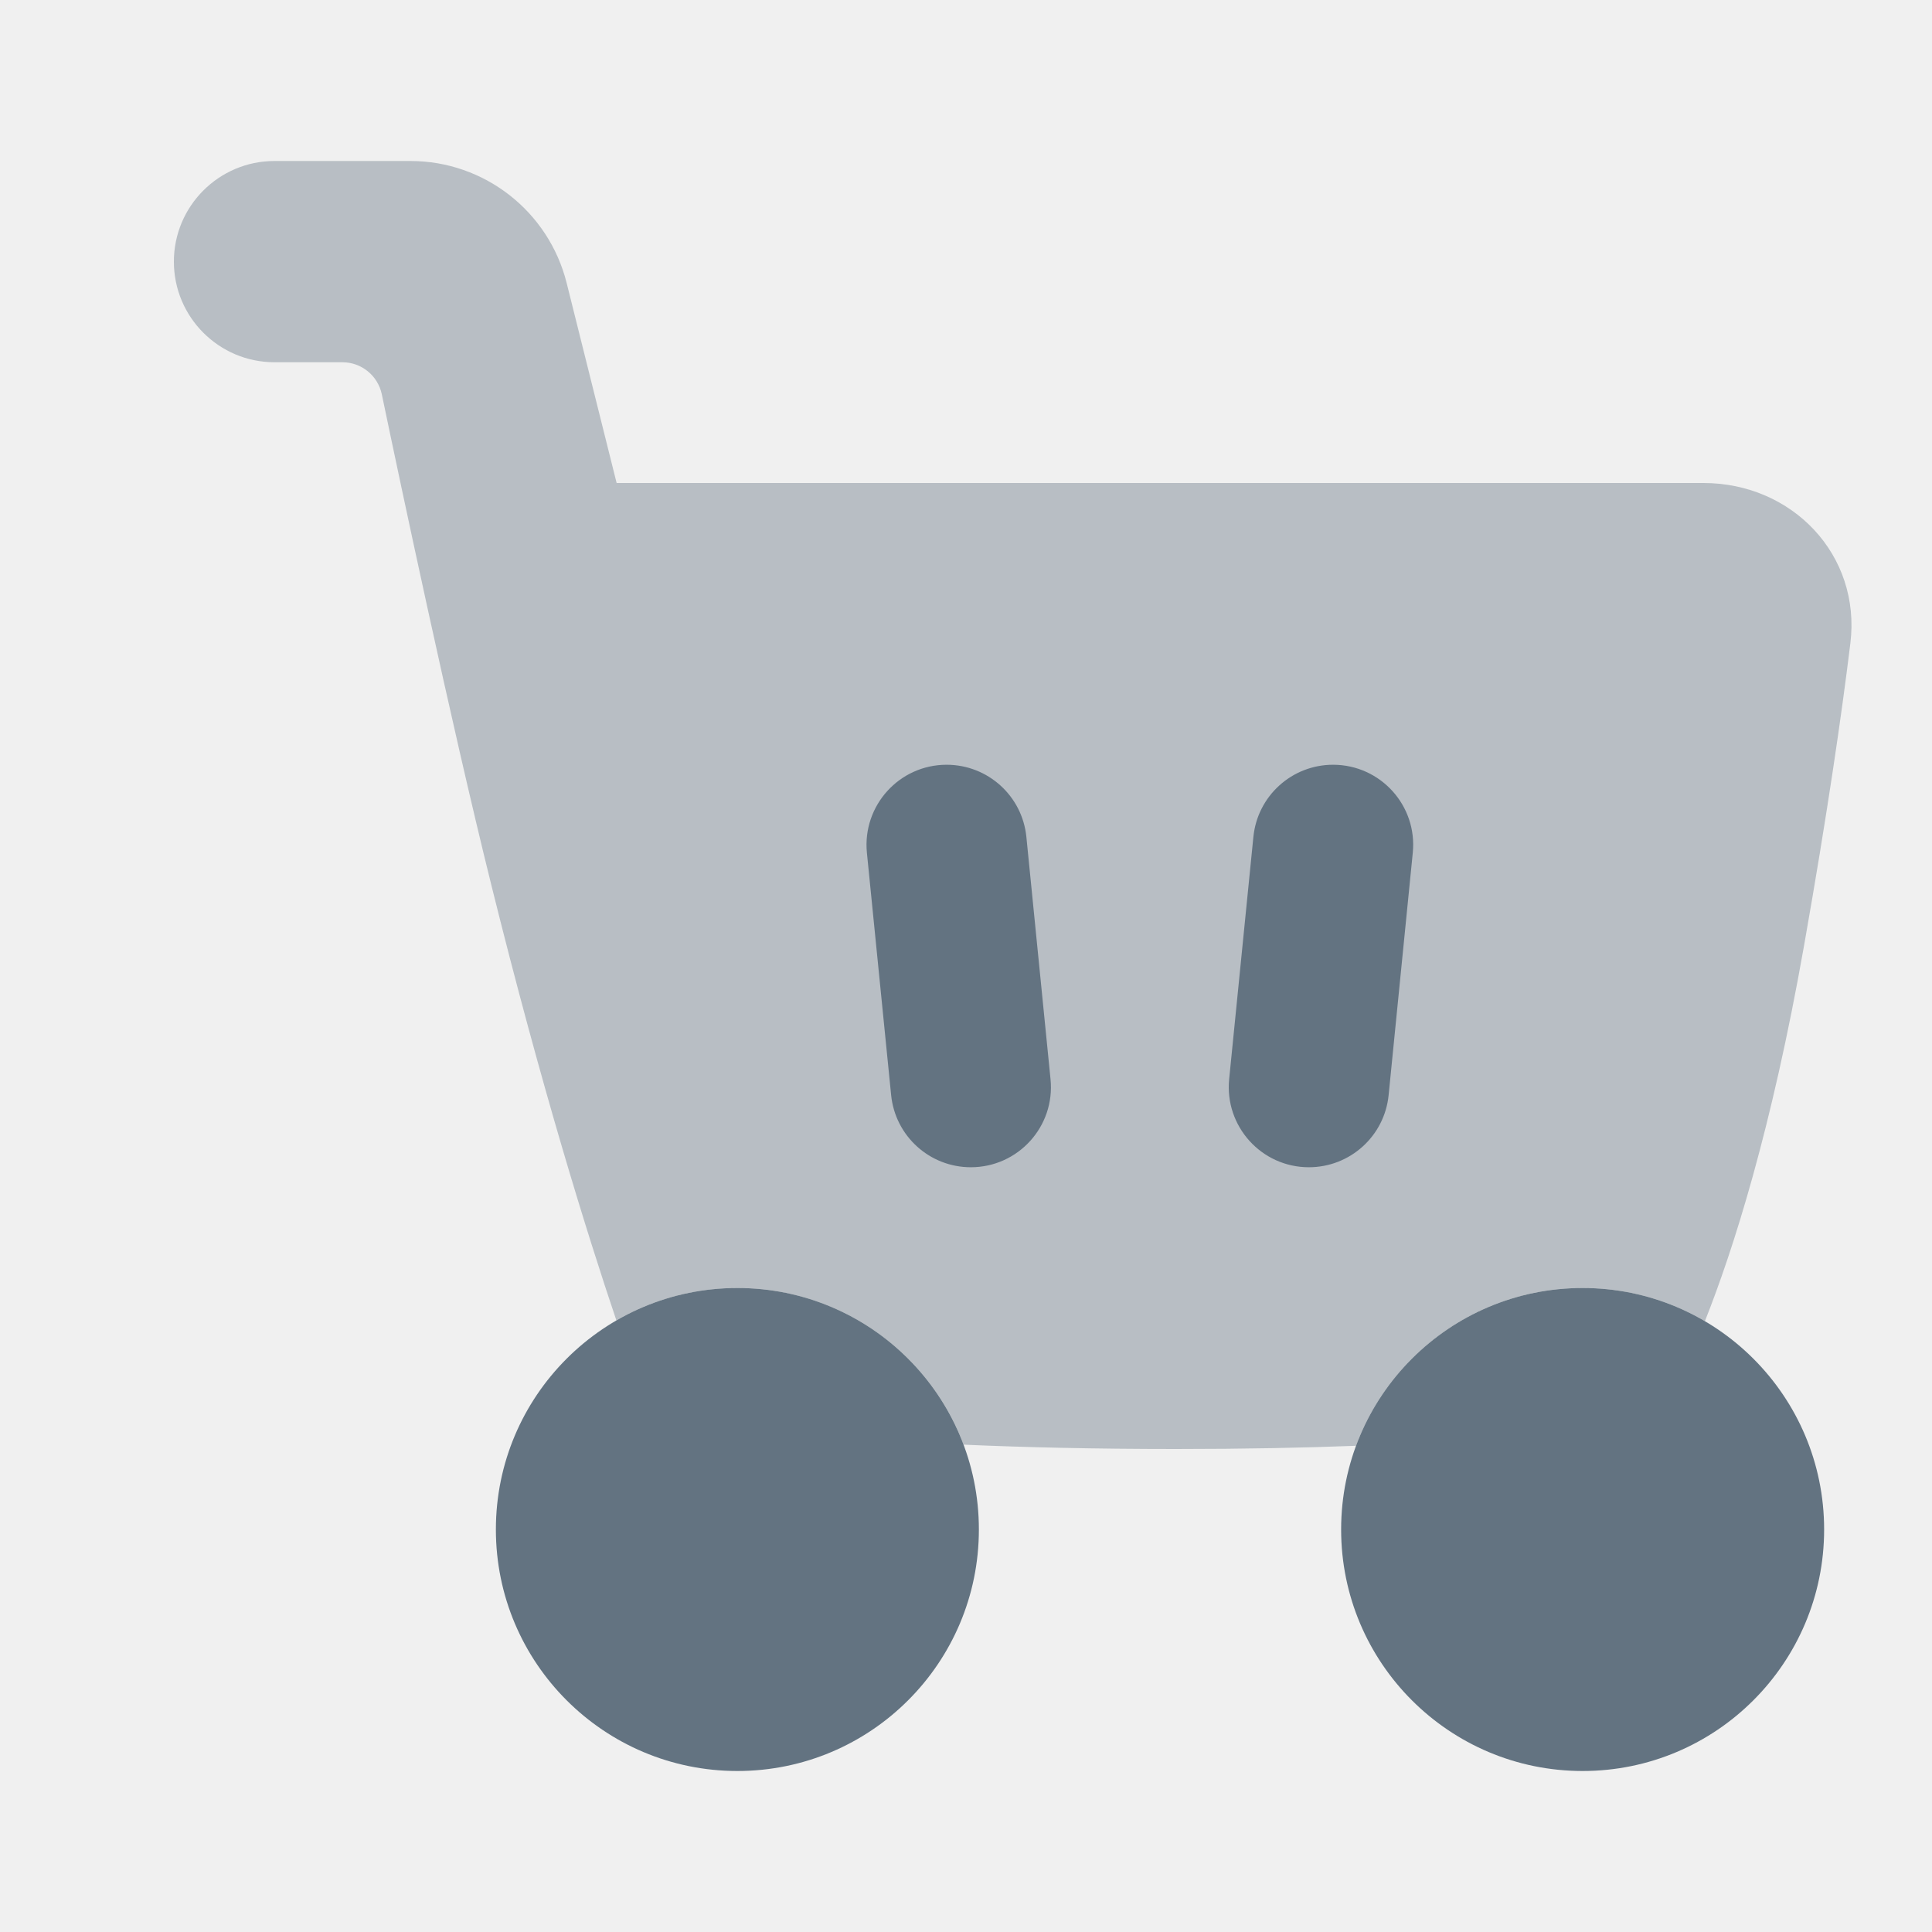
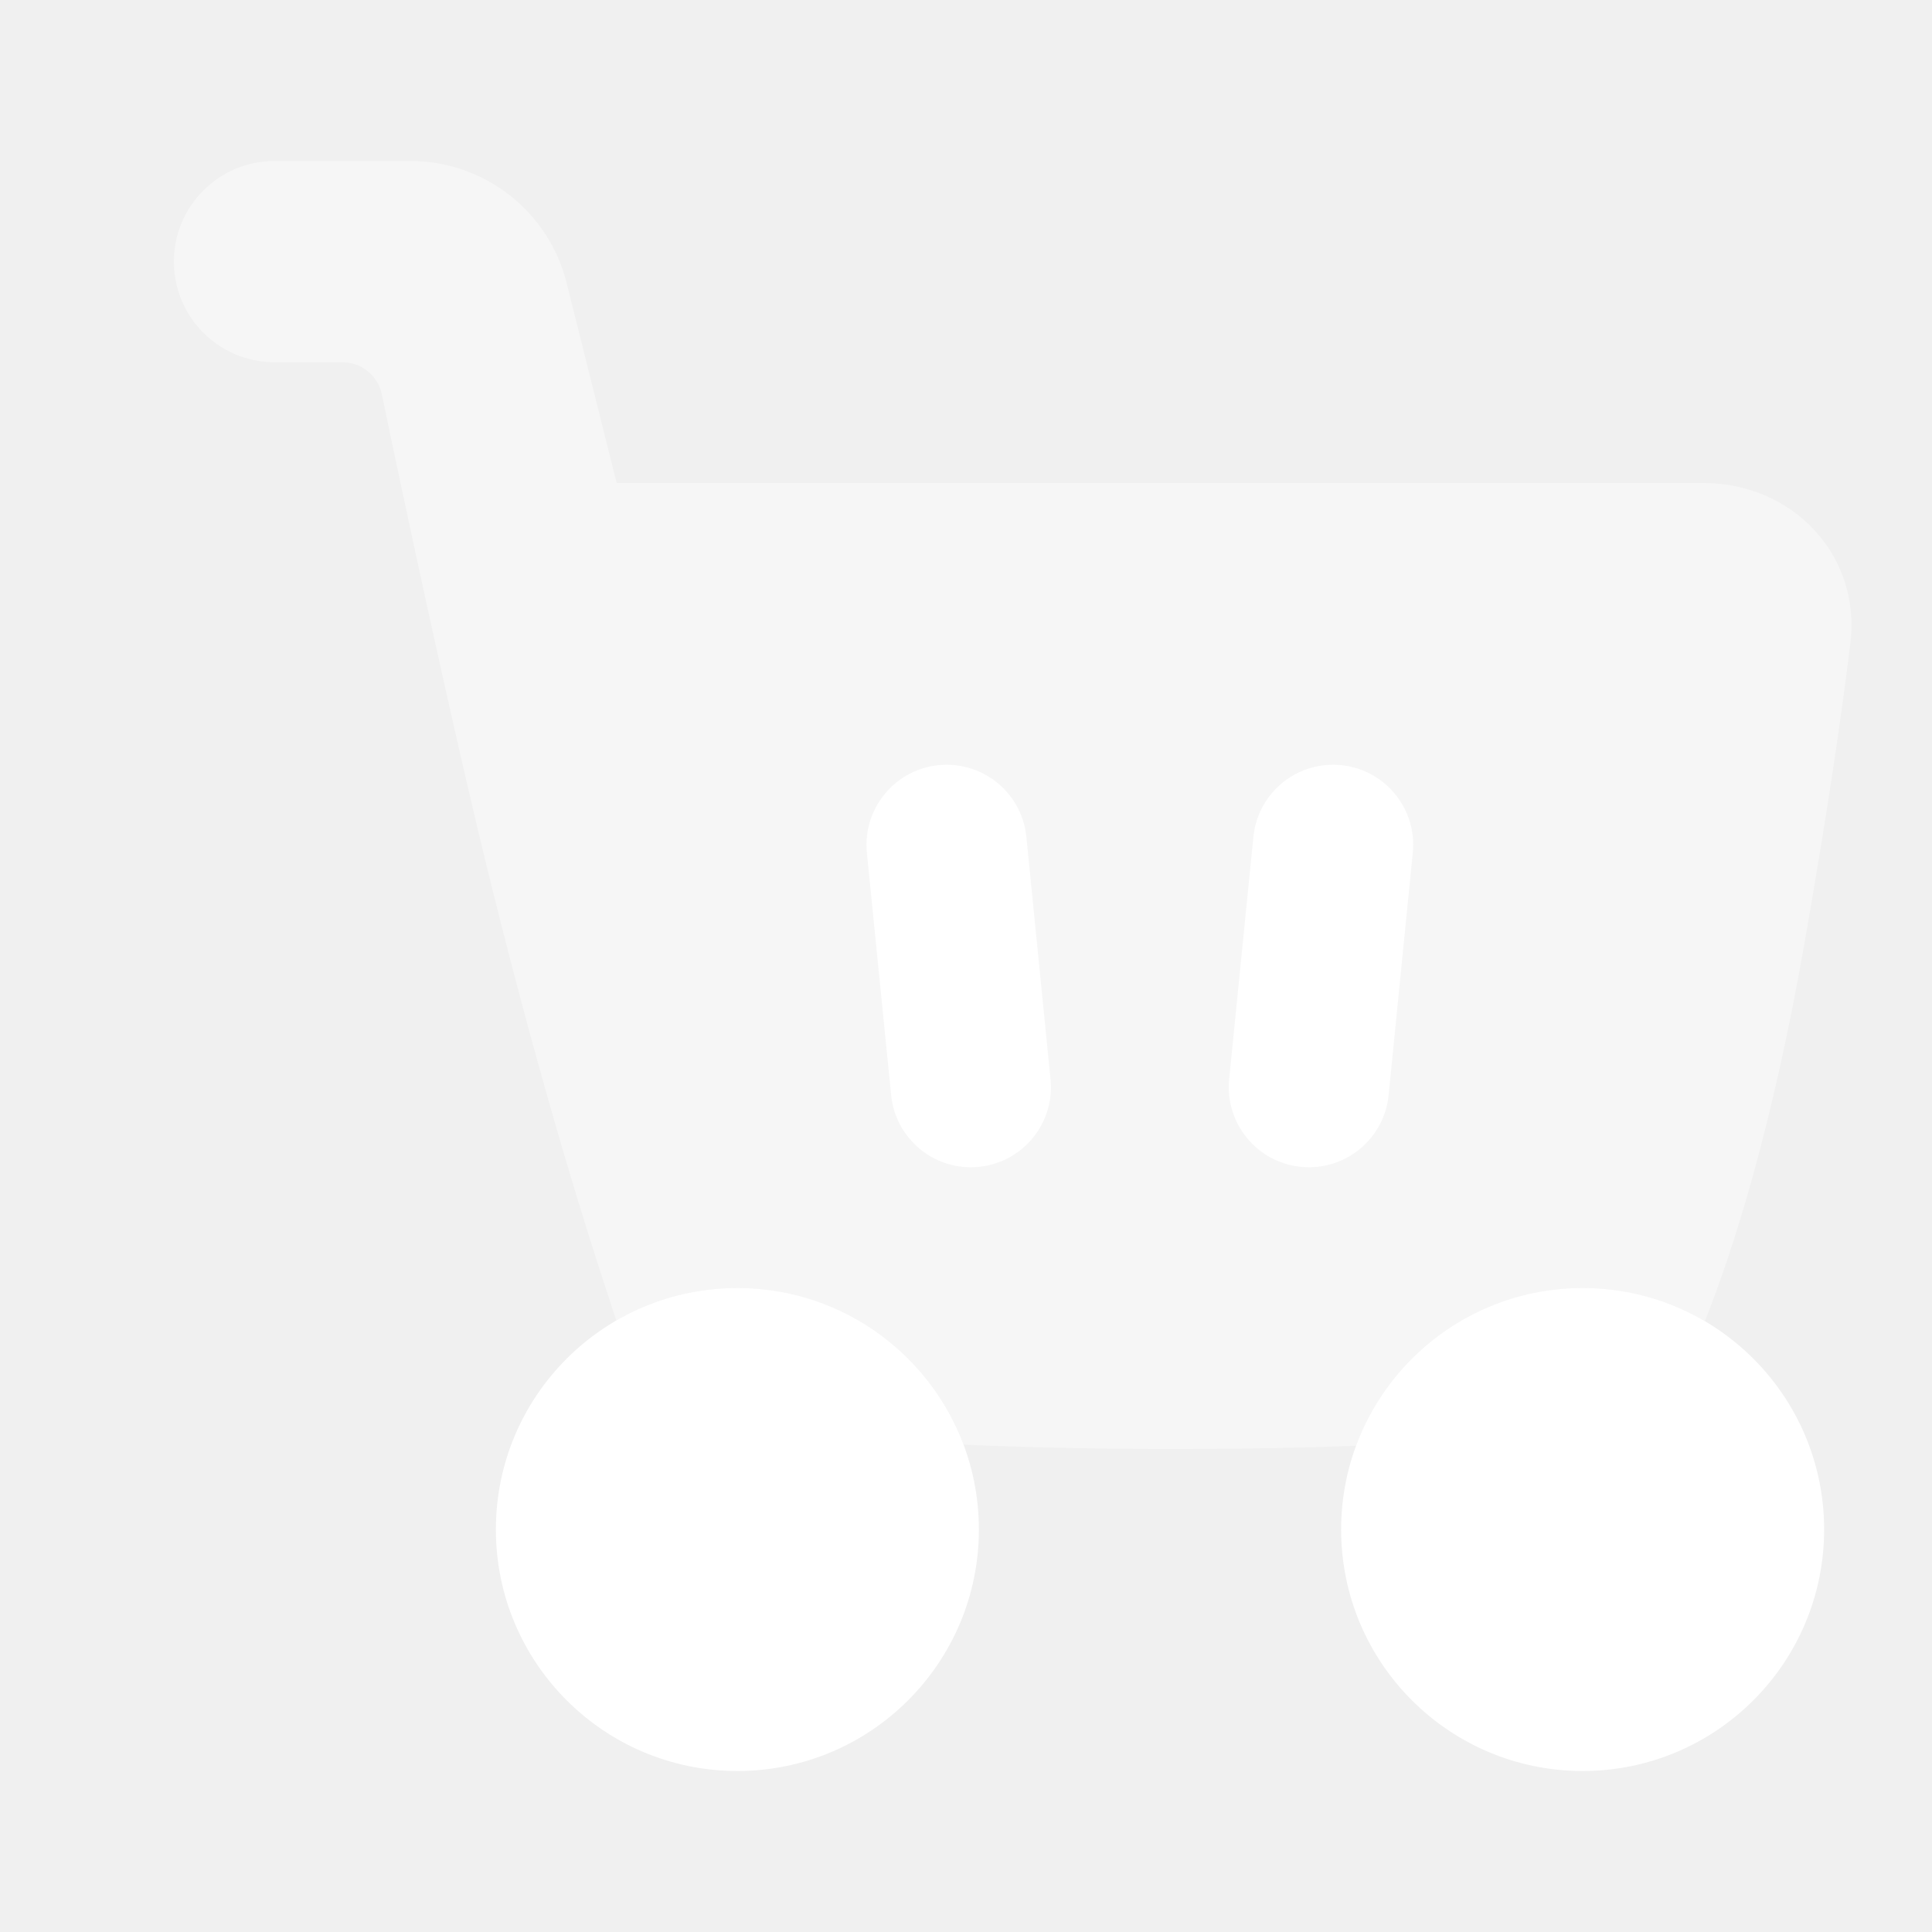
<svg xmlns="http://www.w3.org/2000/svg" width="24" height="24" viewBox="0 0 24 24" fill="none">
-   <path d="M17.55 10.594C17.609 10.008 17.149 9.5 16.56 9.5C16.049 9.5 15.621 9.887 15.57 10.396L15.269 13.406C15.211 13.992 15.671 14.5 16.259 14.5C16.771 14.5 17.199 14.113 17.25 13.604L17.55 10.594Z" fill="#637381" />
-   <path d="M12.75 10.396C12.699 9.887 12.271 9.5 11.759 9.5C11.171 9.5 10.711 10.008 10.769 10.594L11.07 13.604C11.121 14.113 11.549 14.5 12.06 14.5C12.649 14.5 13.109 13.992 13.05 13.406L12.75 10.396Z" fill="#637381" />
-   <path d="M16.66 19C16.66 20.657 18.003 22 19.66 22C21.317 22 22.66 20.657 22.66 19C22.66 17.343 21.317 16 19.66 16C18.003 16 16.66 17.343 16.66 19Z" fill="#637381" />
-   <path d="M6.16 19C6.16 20.657 7.503 22 9.16 22C10.817 22 12.16 20.657 12.16 19C12.16 17.343 10.817 16 9.16 16C7.503 16 6.16 17.343 6.16 19Z" fill="#637381" />
-   <path opacity="0.4" d="M3.41 2C2.72 2 2.16 2.56 2.16 3.25C2.16 3.94 2.72 4.5 3.41 4.5H4.253C4.49 4.5 4.694 4.666 4.743 4.898C4.966 5.968 5.598 8.959 6.105 11C6.731 13.524 7.299 15.342 7.657 16.403C8.099 16.147 8.613 16 9.16 16C10.446 16 11.543 16.809 11.97 17.946C12.718 17.979 13.591 18 14.605 18C15.462 18 16.204 17.985 16.845 17.96C17.268 16.816 18.369 16 19.66 16C20.214 16 20.733 16.15 21.179 16.412C21.532 15.523 22.007 14.033 22.41 11.75C22.699 10.112 22.877 8.883 22.986 7.99C23.12 6.894 22.265 6 21.16 6H7.66L7.039 3.515C6.816 2.625 6.016 2 5.099 2H3.41Z" fill="#637381" />
+   <path d="M17.55 10.594C17.609 10.008 17.149 9.5 16.56 9.5C16.049 9.5 15.621 9.887 15.57 10.396L15.269 13.406C15.211 13.992 15.671 14.5 16.259 14.5C16.771 14.5 17.199 14.113 17.25 13.604L17.55 10.594Z" fill="#FFFFFF" />
+   <path d="M12.75 10.396C12.699 9.887 12.271 9.5 11.759 9.5C11.171 9.5 10.711 10.008 10.769 10.594L11.07 13.604C11.121 14.113 11.549 14.5 12.06 14.5C12.649 14.5 13.109 13.992 13.05 13.406L12.75 10.396Z" fill="#FFFFFF" />
+   <path d="M16.66 19C16.66 20.657 18.003 22 19.66 22C21.317 22 22.66 20.657 22.66 19C22.66 17.343 21.317 16 19.66 16C18.003 16 16.66 17.343 16.66 19Z" fill="#FFFFFF" />
+   <path d="M6.16 19C6.16 20.657 7.503 22 9.16 22C10.817 22 12.16 20.657 12.16 19C12.16 17.343 10.817 16 9.16 16C7.503 16 6.16 17.343 6.16 19Z" fill="#FFFFFF" />
+   <path opacity="0.4" d="M3.41 2C2.72 2 2.16 2.56 2.16 3.25C2.16 3.94 2.72 4.5 3.41 4.5H4.253C4.49 4.5 4.694 4.666 4.743 4.898C4.966 5.968 5.598 8.959 6.105 11C6.731 13.524 7.299 15.342 7.657 16.403C8.099 16.147 8.613 16 9.16 16C10.446 16 11.543 16.809 11.97 17.946C12.718 17.979 13.591 18 14.605 18C15.462 18 16.204 17.985 16.845 17.96C17.268 16.816 18.369 16 19.66 16C20.214 16 20.733 16.15 21.179 16.412C21.532 15.523 22.007 14.033 22.41 11.75C22.699 10.112 22.877 8.883 22.986 7.99C23.12 6.894 22.265 6 21.16 6H7.66L7.039 3.515C6.816 2.625 6.016 2 5.099 2H3.41Z" fill="#FFFFFF" />
</svg>
